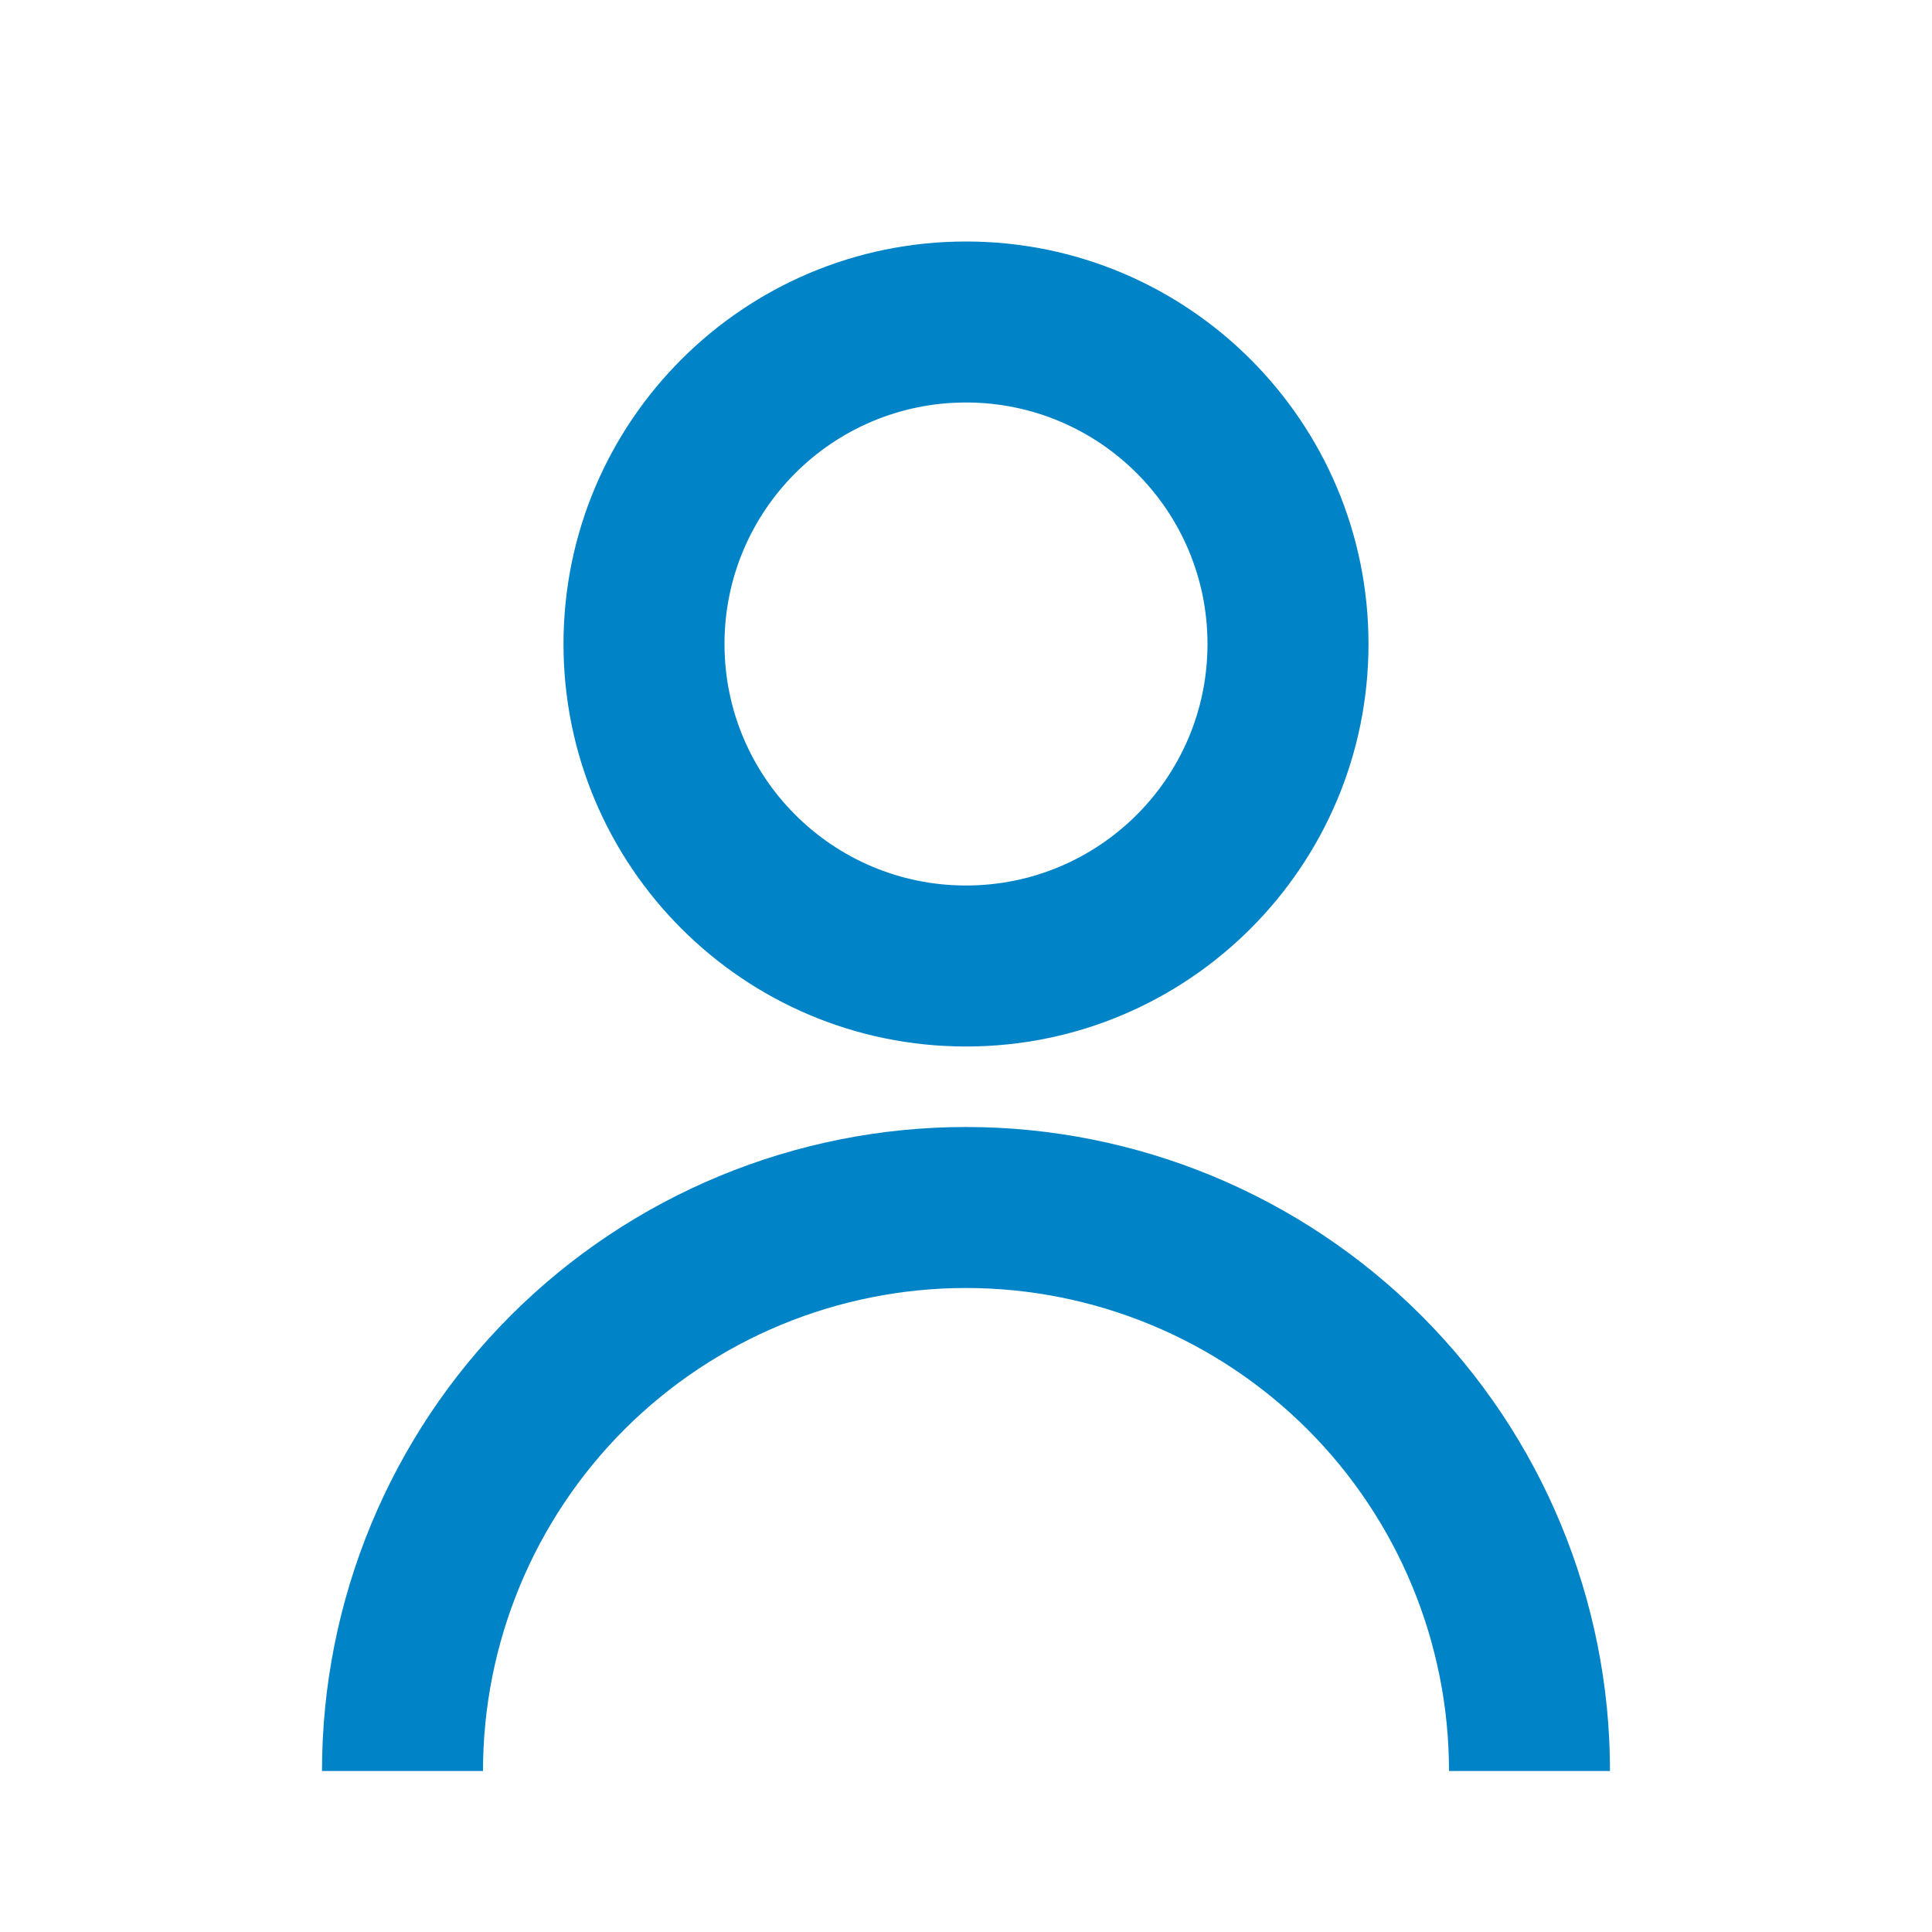
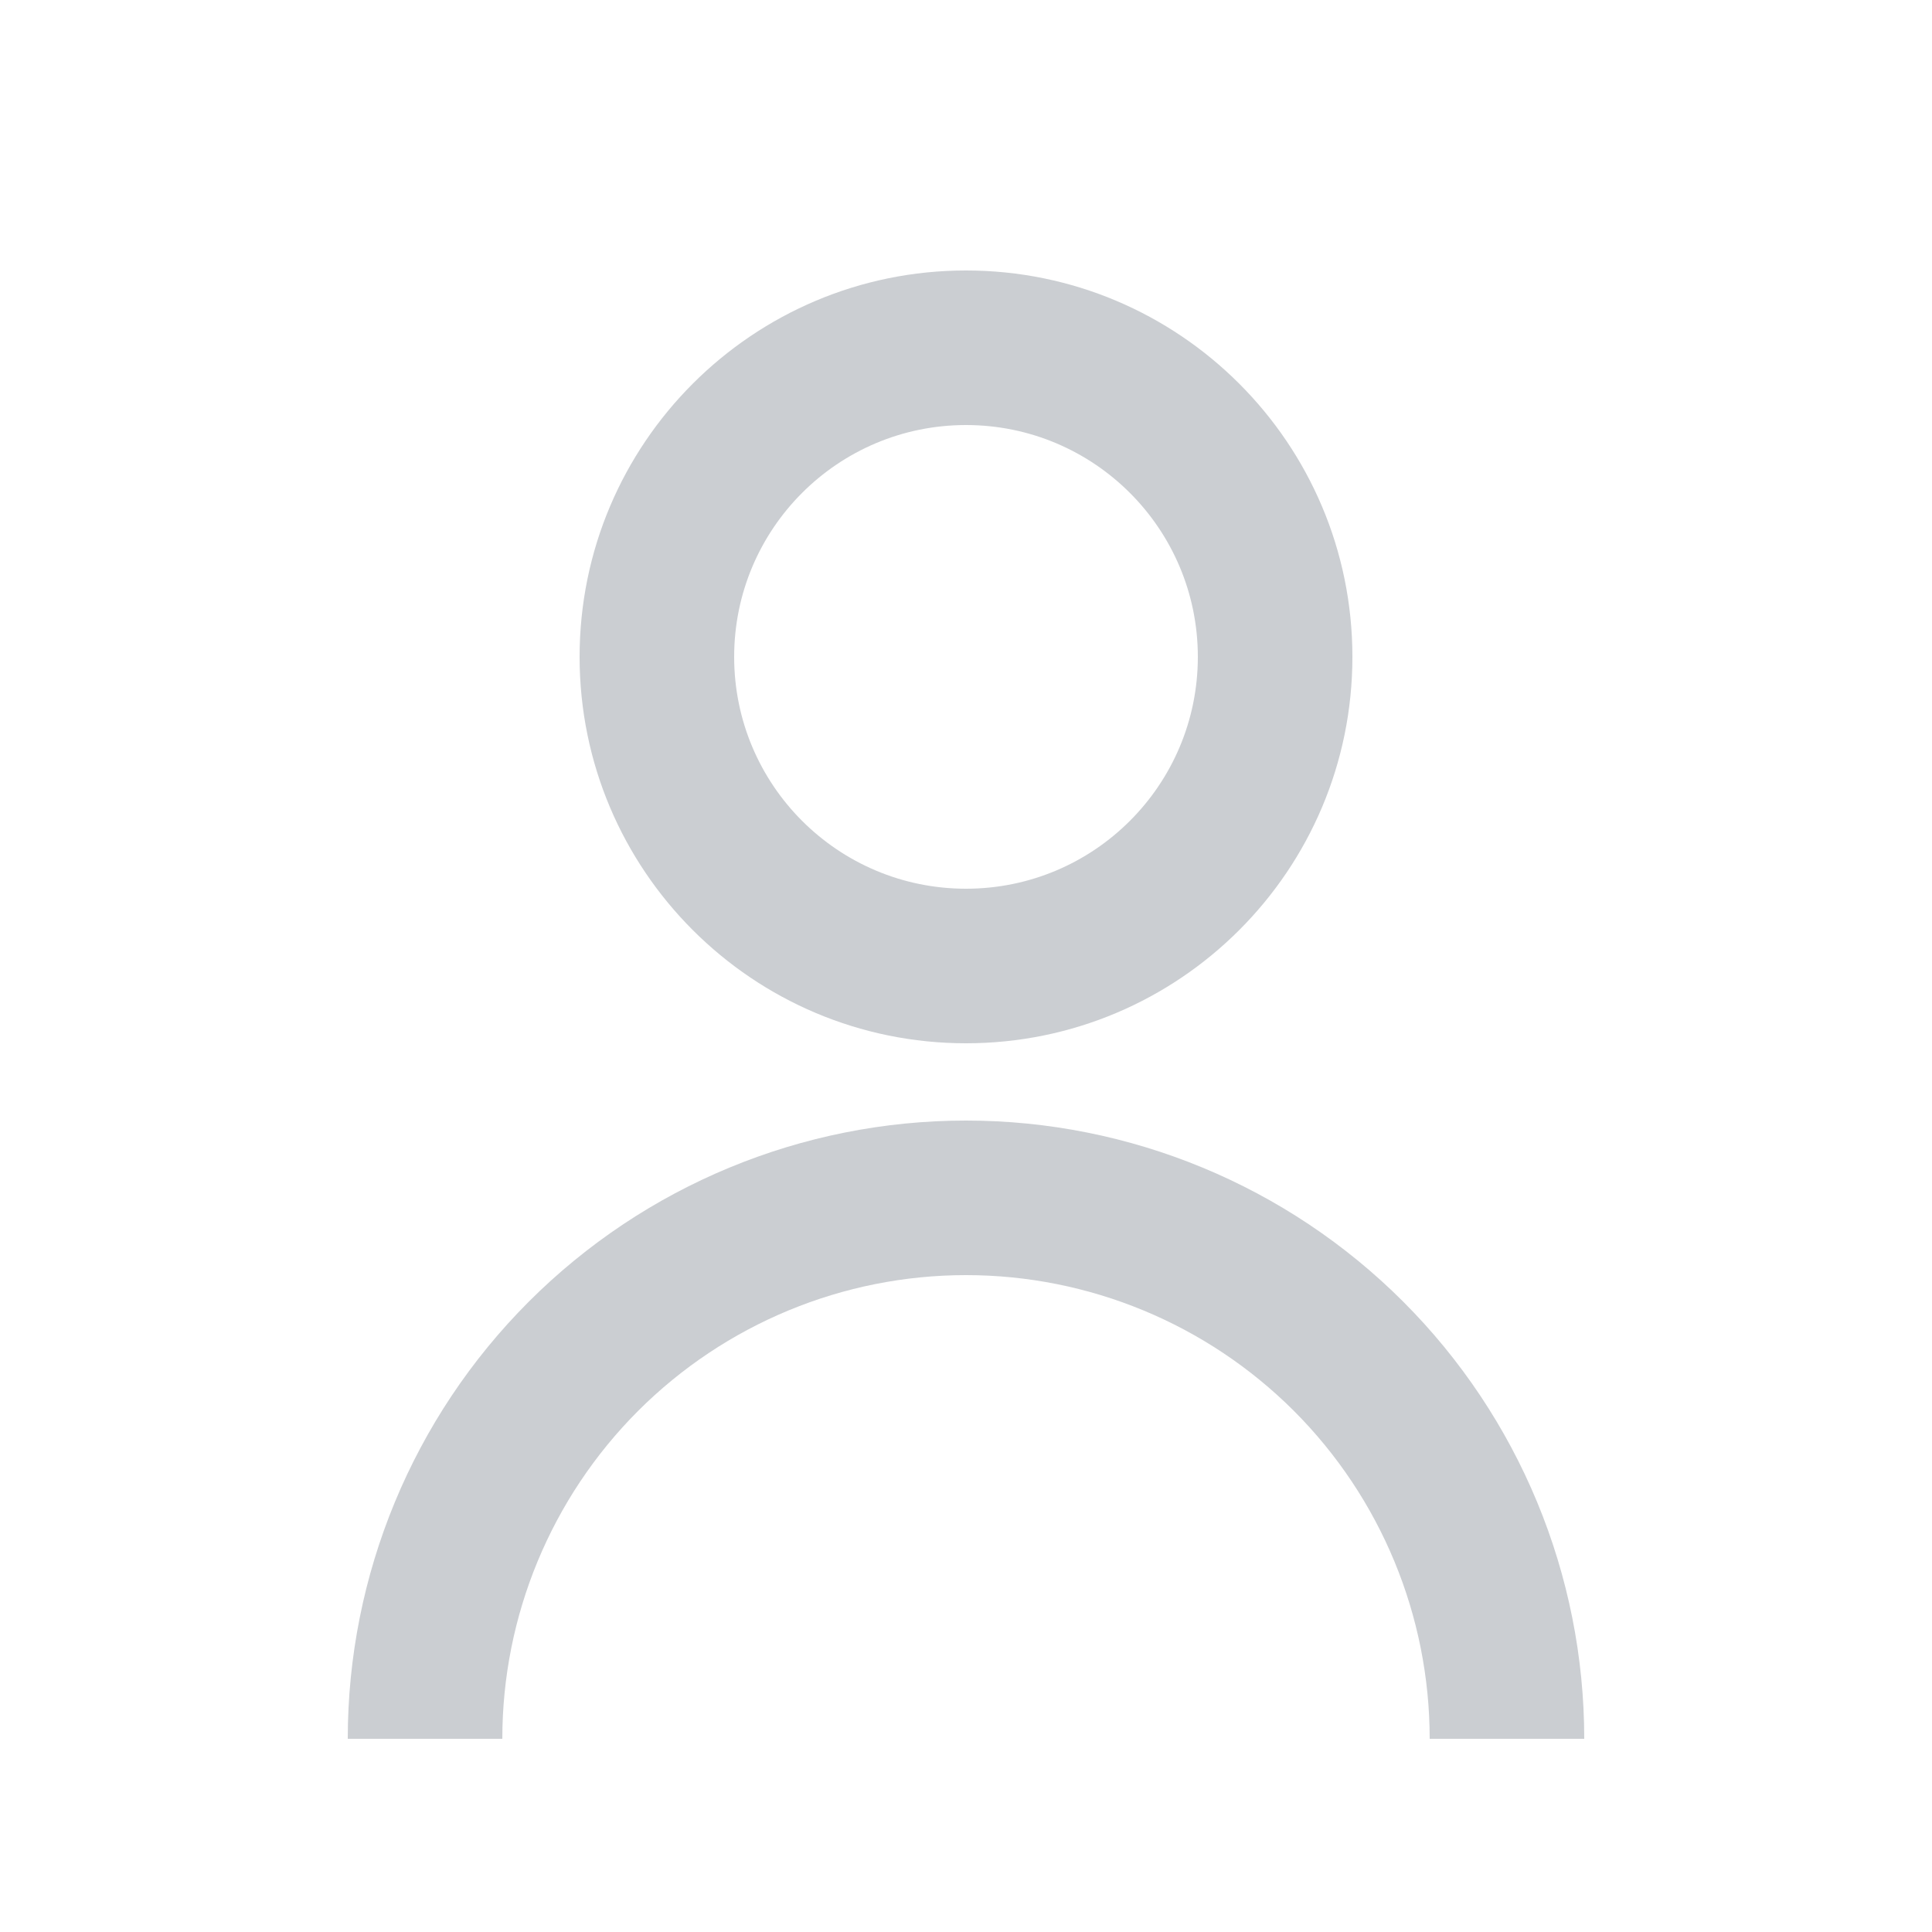
- <svg xmlns="http://www.w3.org/2000/svg" width="24" height="24" viewBox="0 0 24 24" fill="none">
-   <path d="M7 8C7 5.239 9.239 3 12 3C14.761 3 17 5.239 17 8C17 10.761 14.761 13 12 13C9.239 13 7 10.761 7 8ZM12 11C13.657 11 15 9.657 15 8C15 6.343 13.657 5 12 5C10.343 5 9 6.343 9 8C9 9.657 10.343 11 12 11Z" fill="#0083C7" />
-   <path d="M6.343 16.343C4.843 17.843 4 19.878 4 22H6C6 20.409 6.632 18.883 7.757 17.757C8.883 16.632 10.409 16 12 16C13.591 16 15.117 16.632 16.243 17.757C17.368 18.883 18 20.409 18 22H20C20 19.878 19.157 17.843 17.657 16.343C16.157 14.843 14.122 14 12 14C9.878 14 7.843 14.843 6.343 16.343Z" fill="#0083C7" />
+ <svg xmlns="http://www.w3.org/2000/svg" width="25" height="25" viewBox="0 0 25 25" fill="none">
+   <path d="M7.5 8.5C7.5 5.739 9.739 3.5 12.5 3.5C15.261 3.5 17.5 5.739 17.5 8.5C17.5 11.261 15.261 13.5 12.5 13.5C9.739 13.5 7.5 11.261 7.5 8.5ZM12.5 11.5C14.157 11.5 15.5 10.157 15.5 8.5C15.5 6.843 14.157 5.5 12.5 5.5C10.843 5.5 9.5 6.843 9.5 8.5C9.5 10.157 10.843 11.5 12.5 11.5Z" fill="#CBCED2" />
+   <path d="M6.843 16.843C5.343 18.343 4.5 20.378 4.5 22.5H6.5C6.5 20.909 7.132 19.383 8.257 18.257C9.383 17.132 10.909 16.5 12.5 16.5C14.091 16.5 15.617 17.132 16.743 18.257C17.868 19.383 18.5 20.909 18.5 22.5H20.5C20.5 20.378 19.657 18.343 18.157 16.843C16.657 15.343 14.622 14.5 12.5 14.5C10.378 14.5 8.343 15.343 6.843 16.843Z" fill="#CBCED2" />
</svg>
